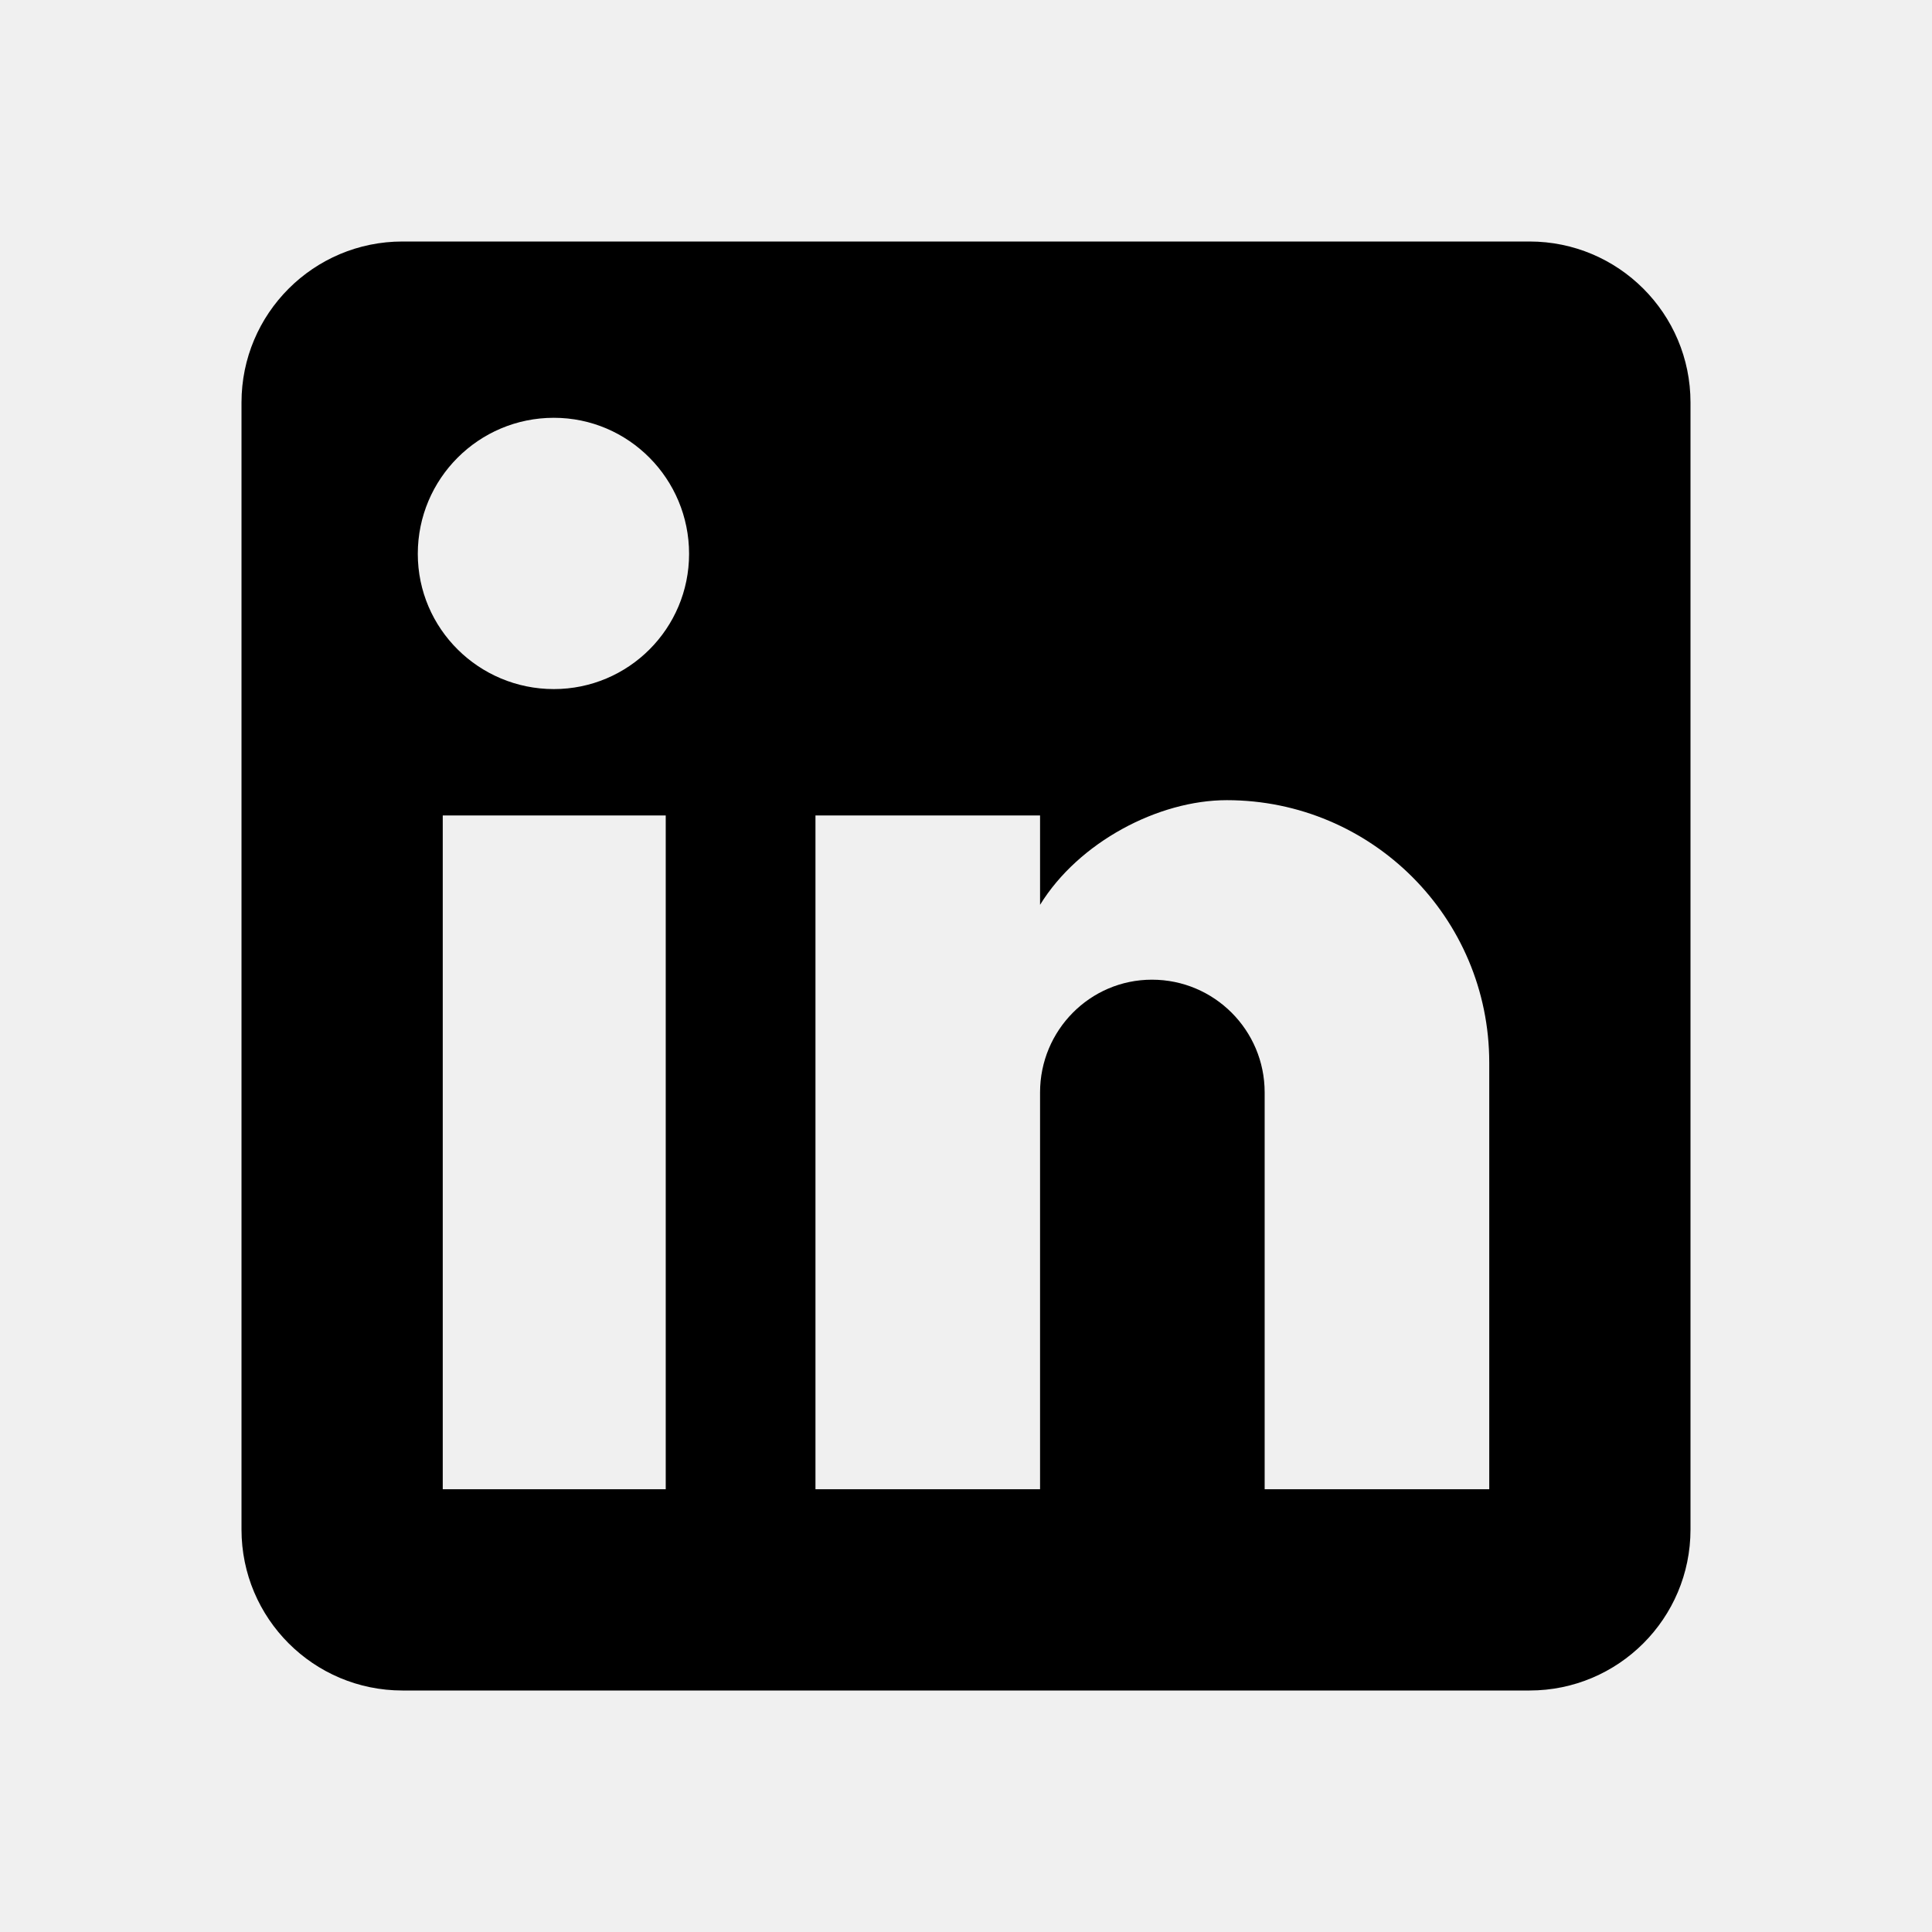
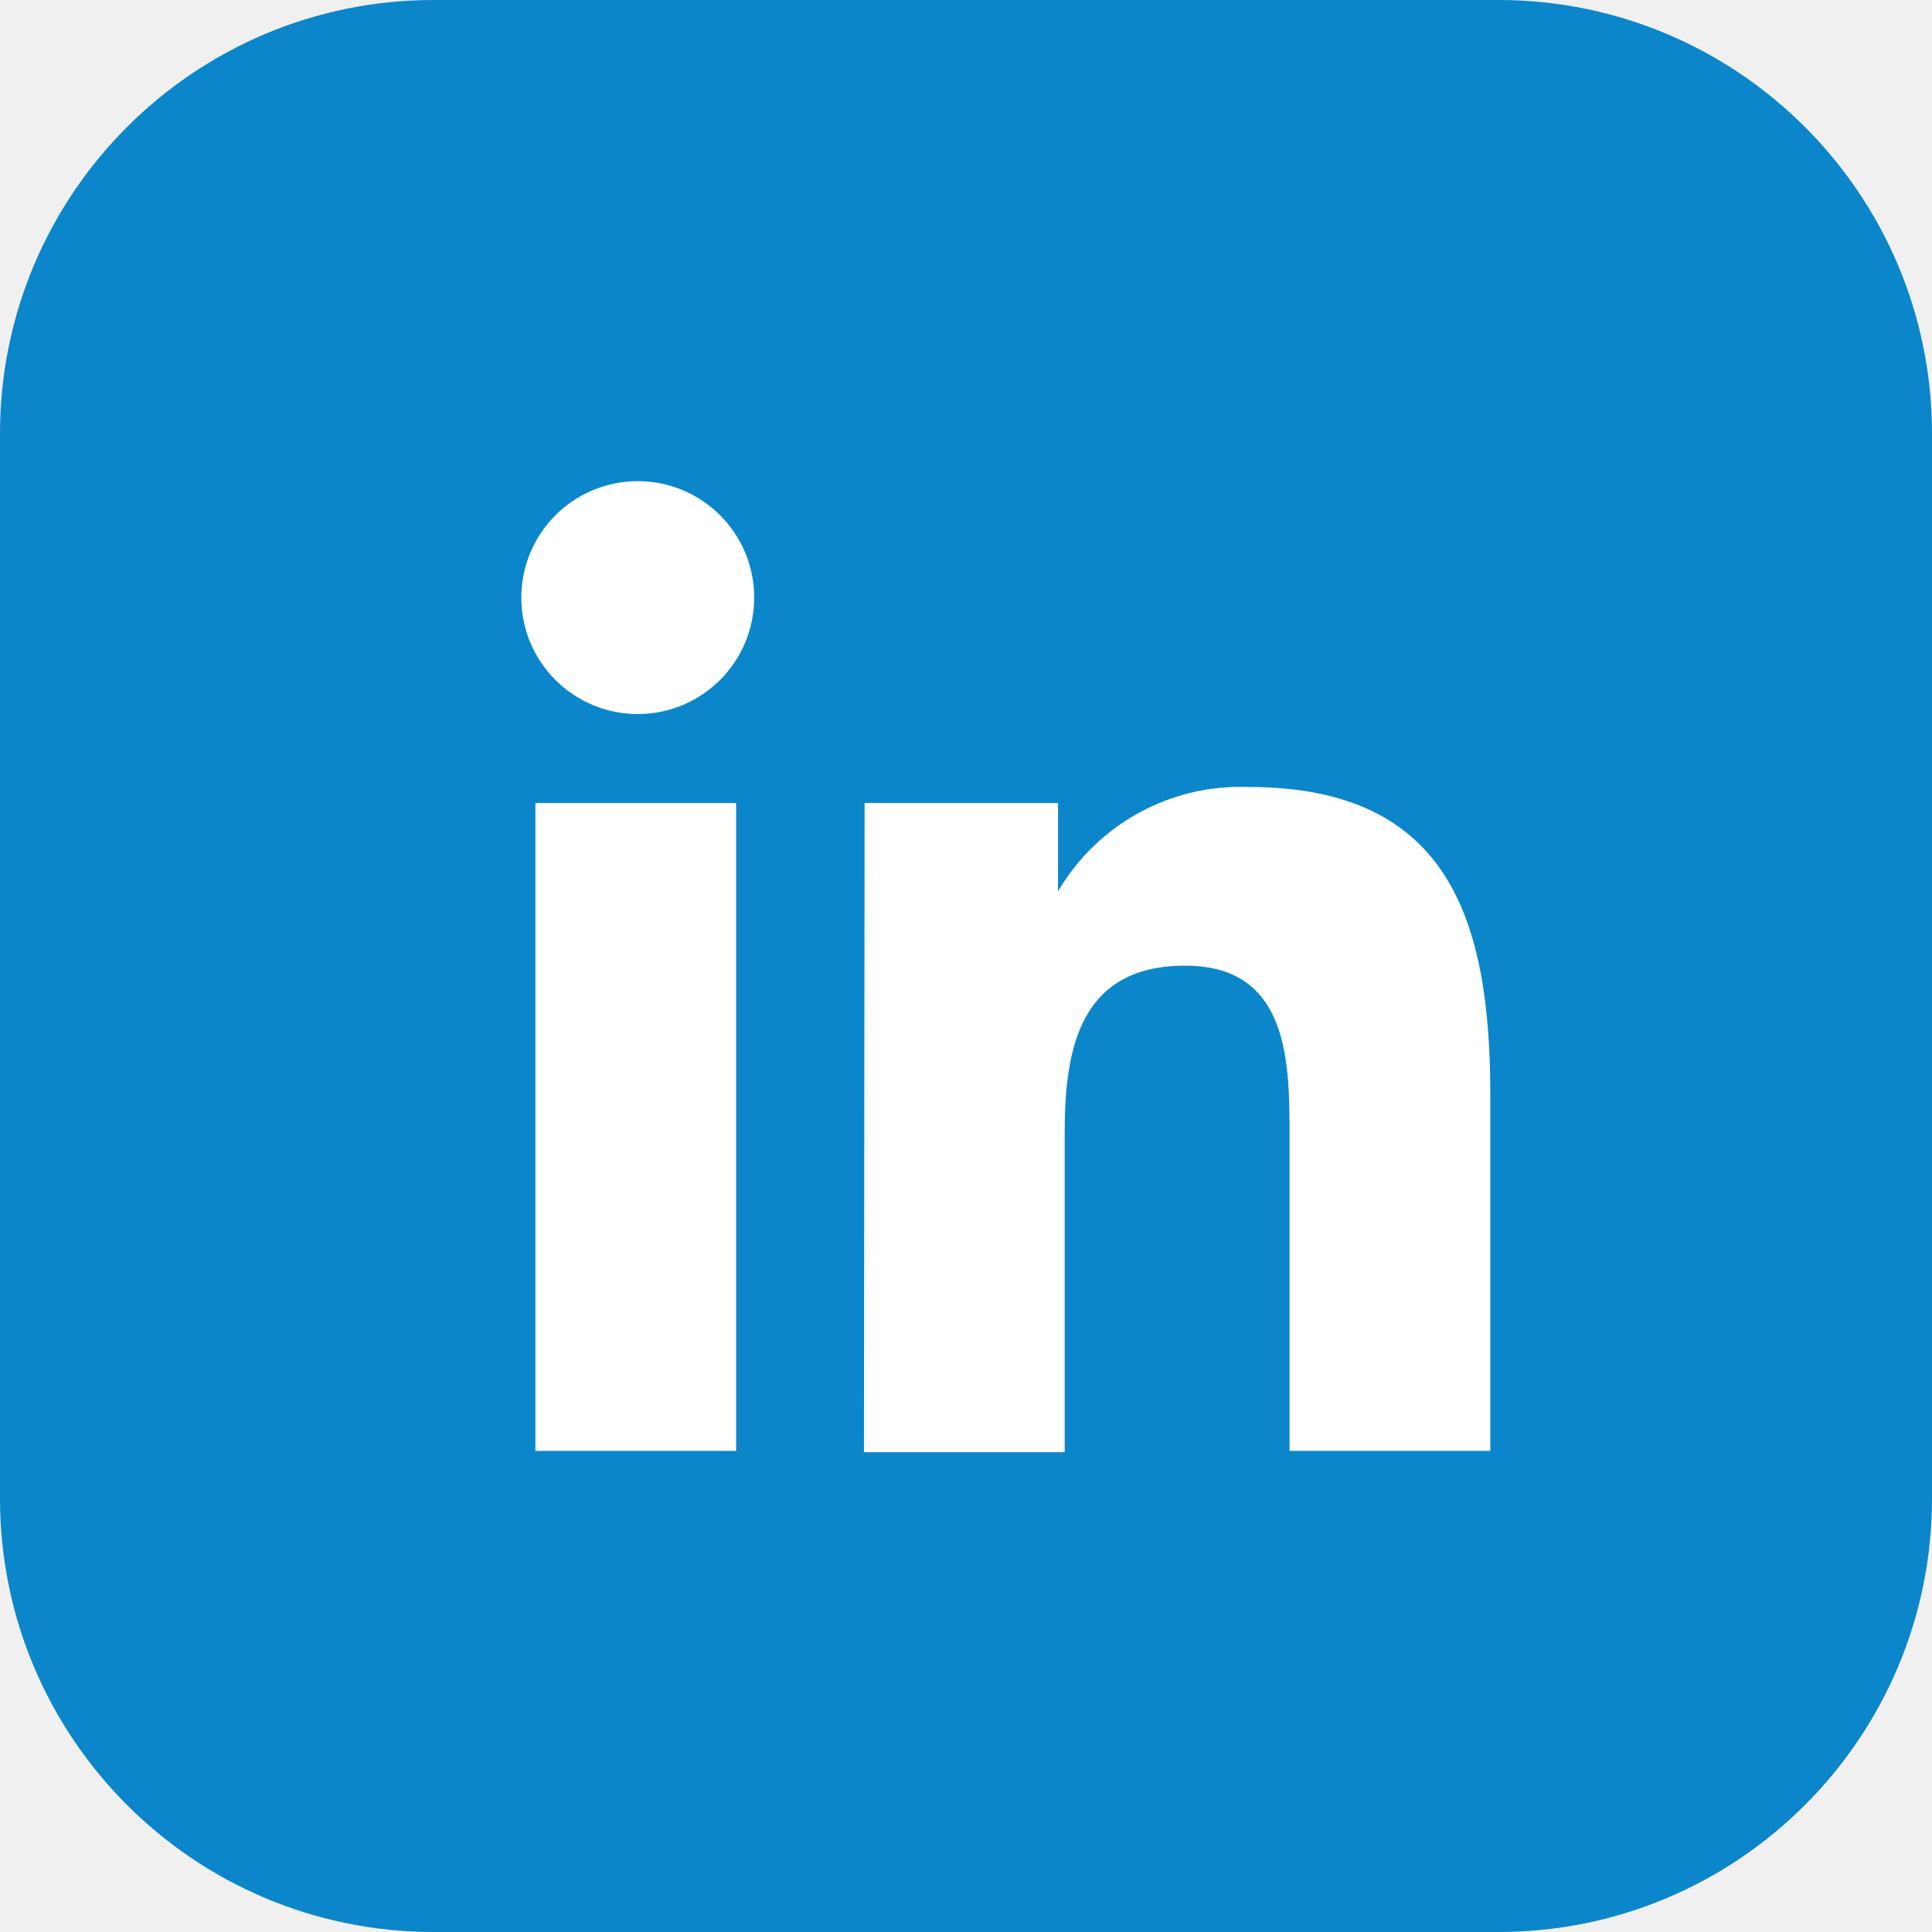
- <svg xmlns="http://www.w3.org/2000/svg" width="1em" height="1em" viewBox="0 0 24 24">
-   <path fill="currentColor" d="M19 3a2 2 0 0 1 2 2v14a2 2 0 0 1-2 2H5a2 2 0 0 1-2-2V5a2 2 0 0 1 2-2zm-.5 15.5v-5.3a3.26 3.26 0 0 0-3.26-3.26c-.85 0-1.84.52-2.32 1.3v-1.11h-2.79v8.37h2.79v-4.93c0-.77.62-1.4 1.39-1.4a1.4 1.4 0 0 1 1.4 1.4v4.93zM6.88 8.56a1.68 1.68 0 0 0 1.68-1.68c0-.93-.75-1.69-1.68-1.69a1.69 1.69 0 0 0-1.69 1.69c0 .93.76 1.68 1.69 1.68m1.39 9.94v-8.37H5.5v8.37z" />
+ <svg xmlns="http://www.w3.org/2000/svg" viewBox="0 0 28.87 28.87" id="linkedin">
+   <g>
+     <g>
+       <rect width="28.87" height="28.87" fill="#0b86ca" rx="6.48" ry="6.48" />
+       <path fill="#fff" d="M8 12h3v9.68H8zm1.53-4.81a1.74 1.74 0 11-1.74 1.75 1.74 1.74 0 011.74-1.75M12.92 12h2.89v1.32a3.16 3.16 0 012.85-1.56c3 0 3.61 2 3.61 4.61v5.31h-3V17c0-1.12 0-2.57-1.56-2.57s-1.8 1.22-1.8 2.48v4.79h-3z" />
+     </g>
+   </g>
</svg>
